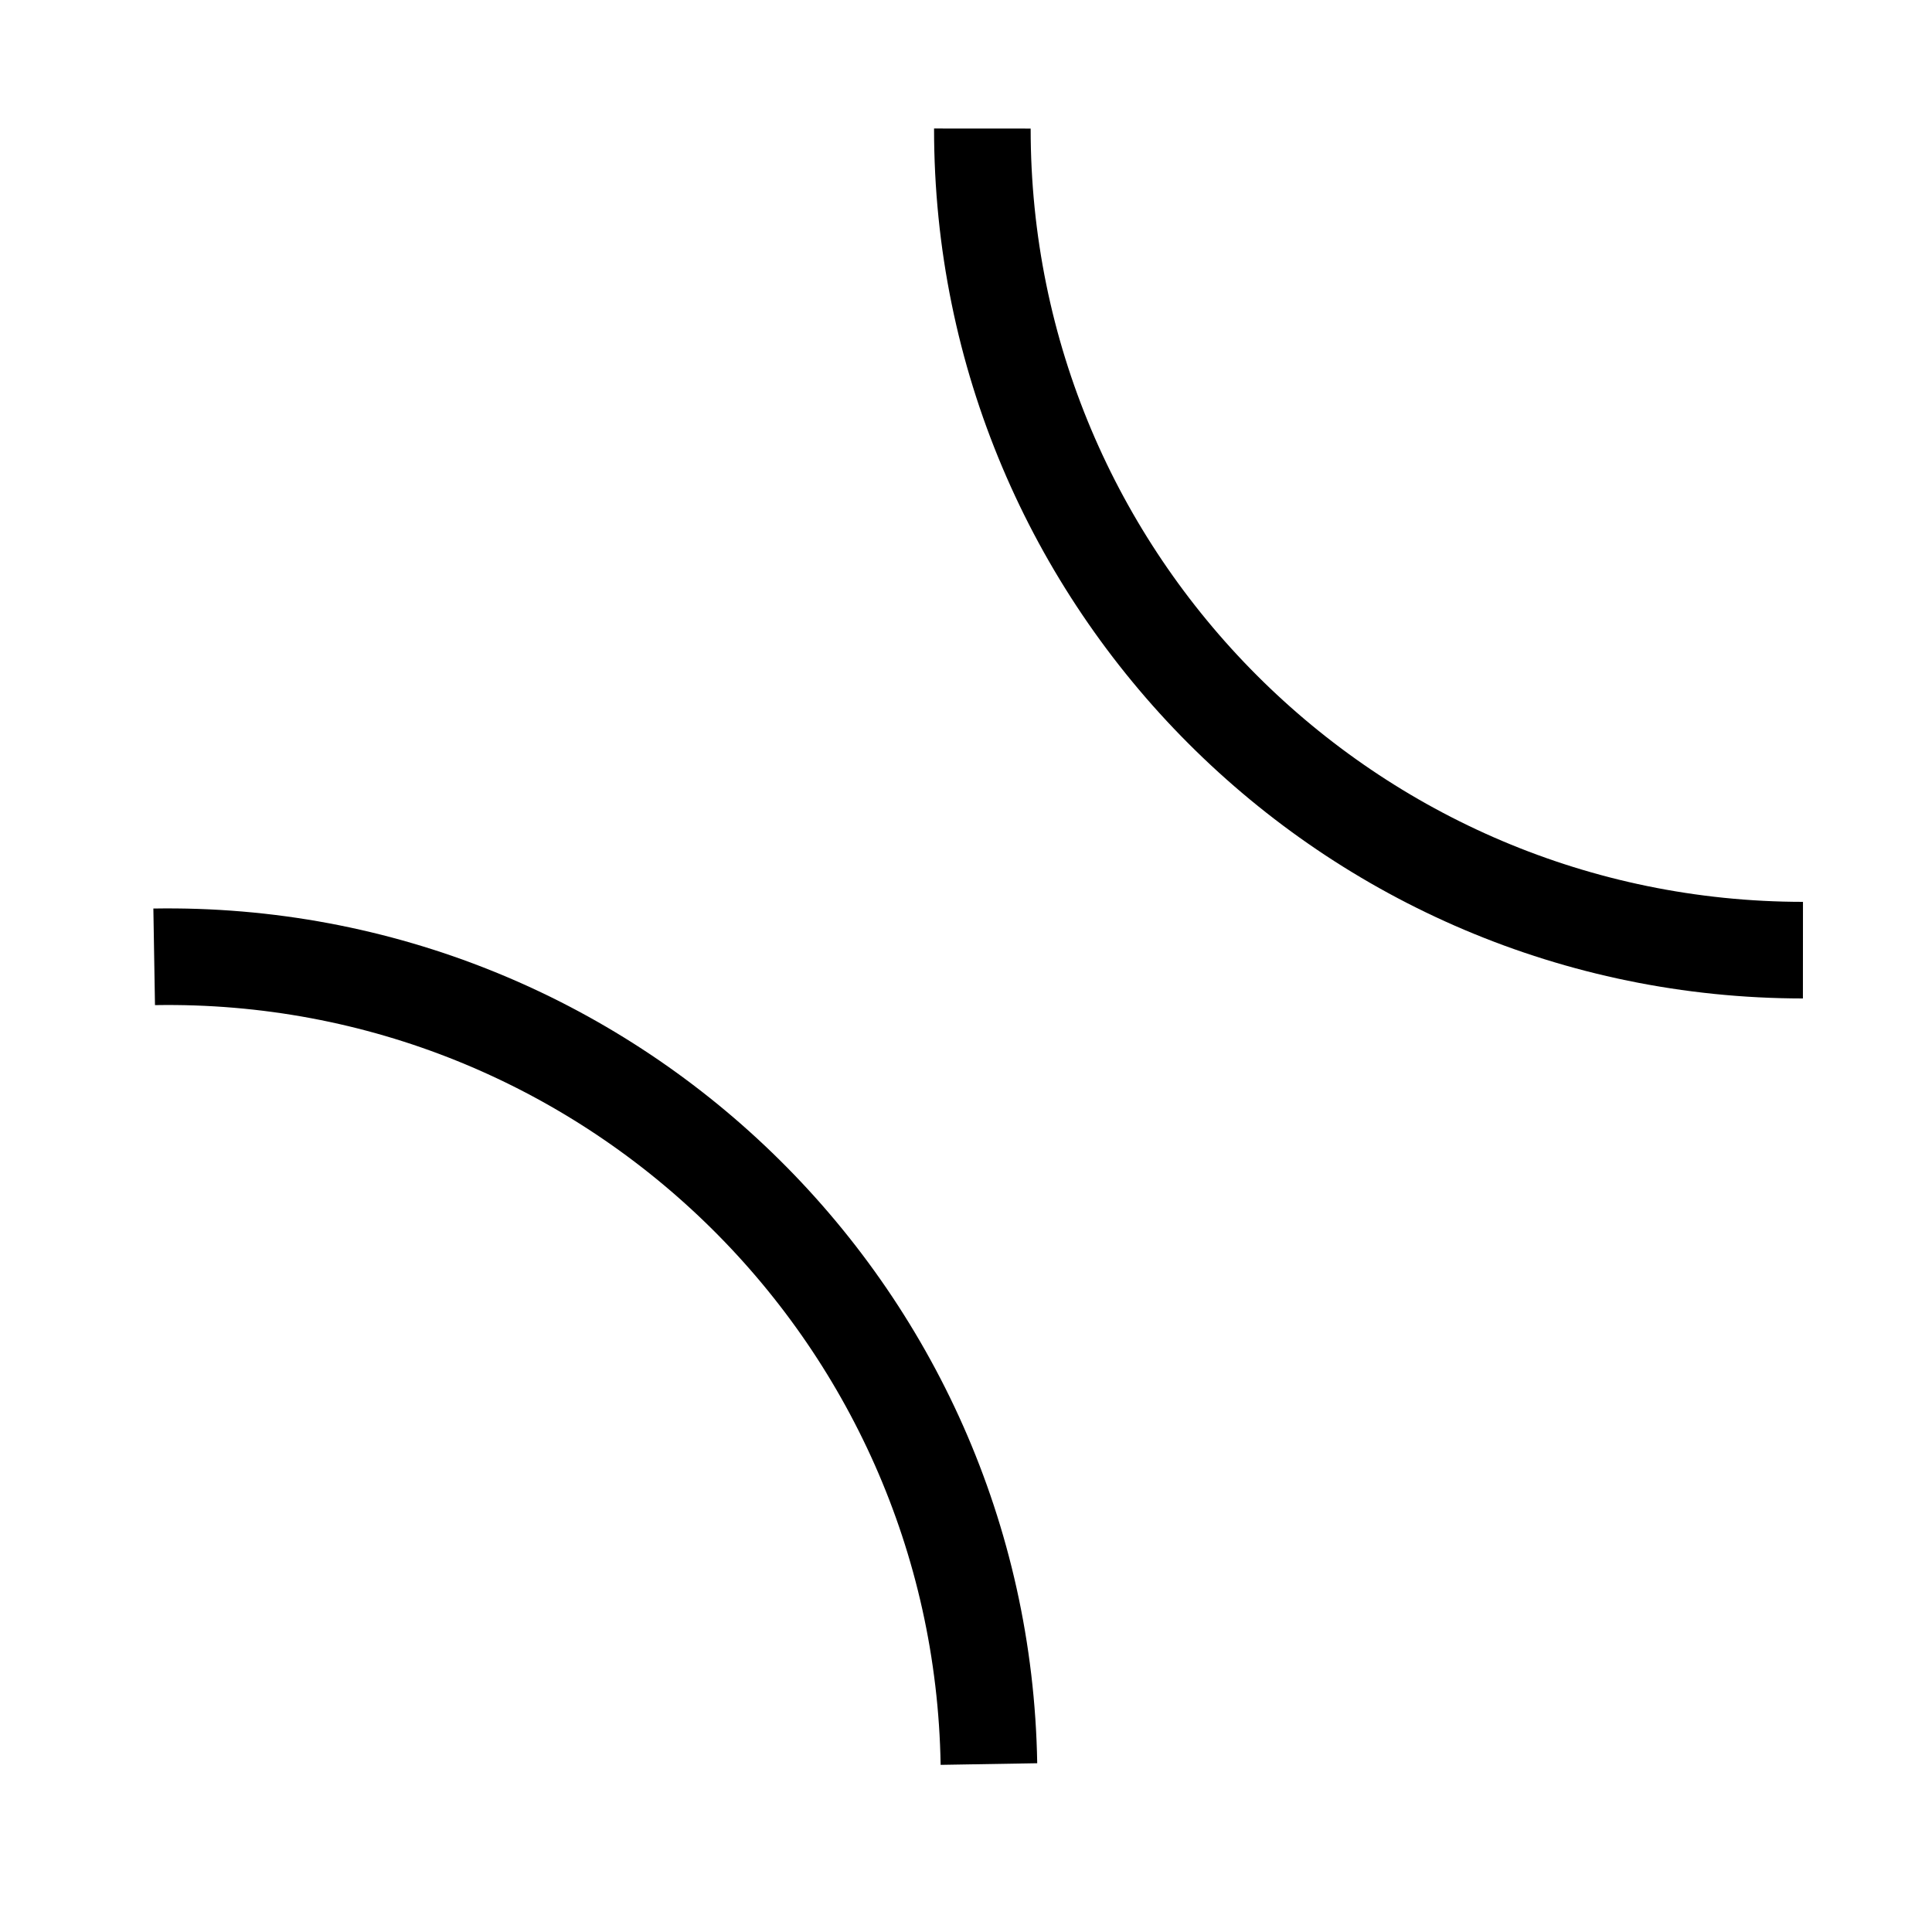
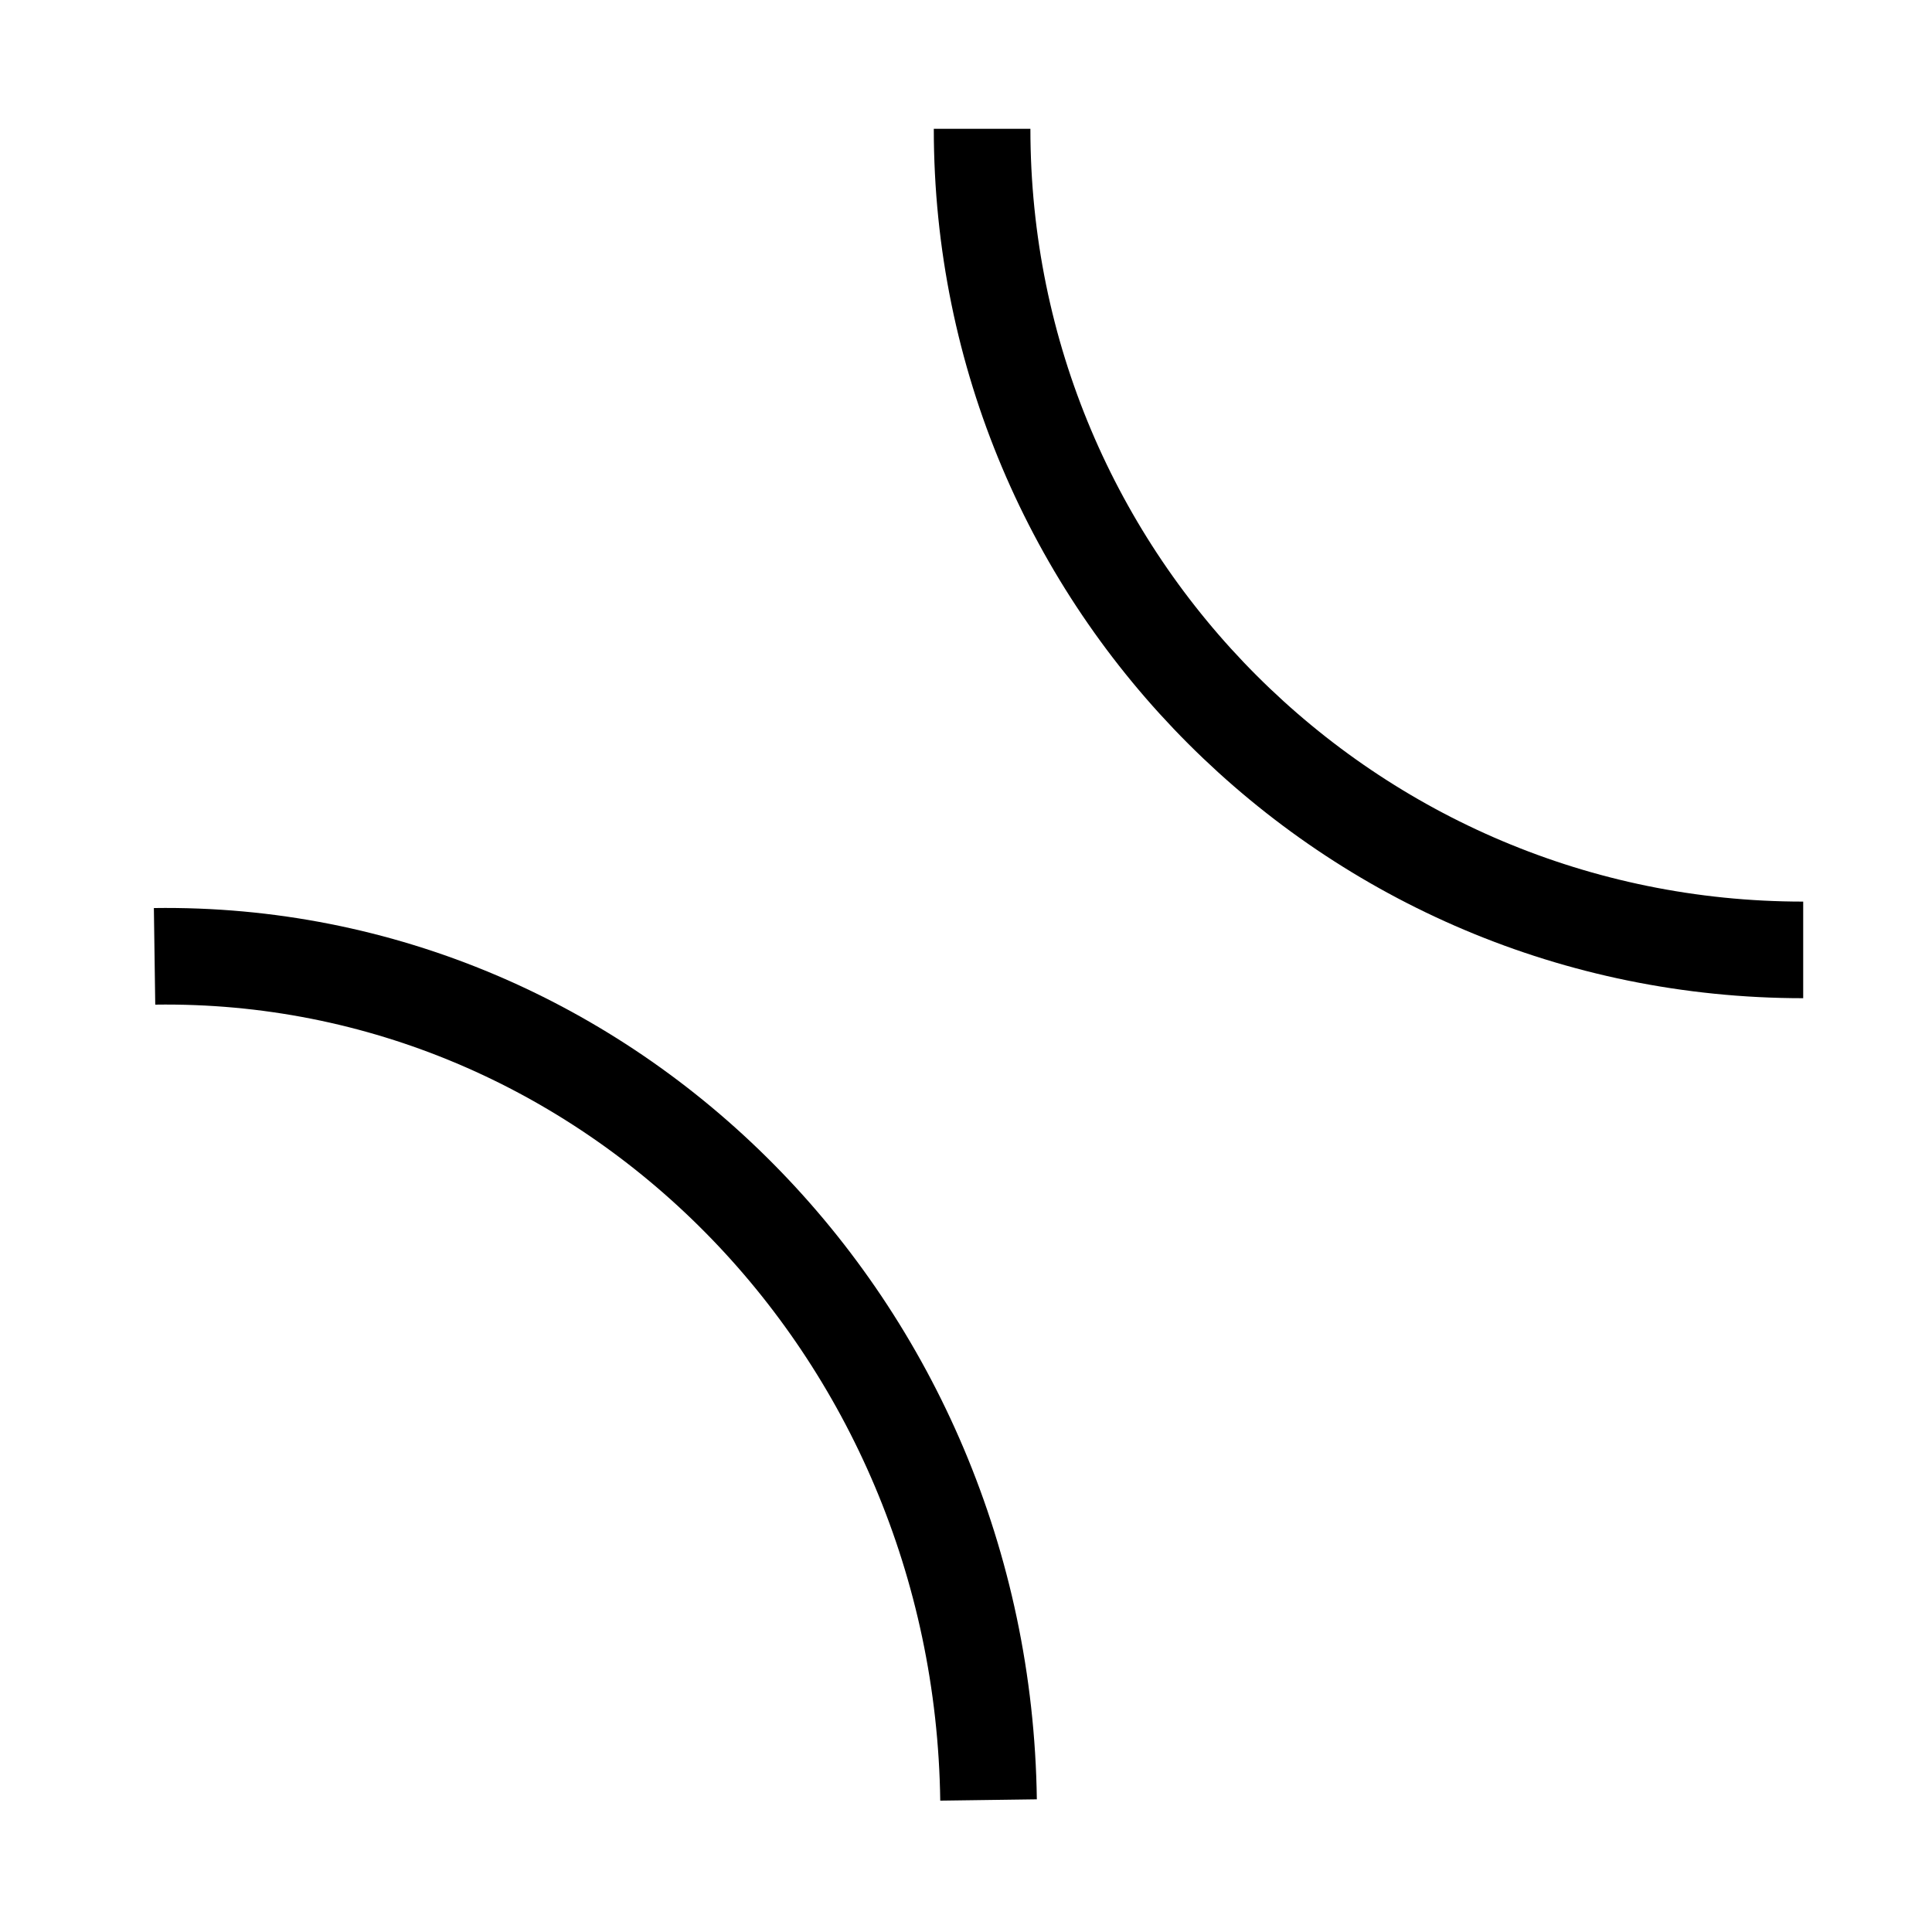
<svg xmlns="http://www.w3.org/2000/svg" version="1.1" id="Layer_1" x="0px" y="0px" viewBox="0 0 60 60" style="enable-background:new 0 0 60 60;" xml:space="preserve">
-   <path style="fill:none;stroke:#000000;stroke-width:3;stroke-miterlimit:10;" d="M55.992,29.508  C41.909,29.499,30.499,18.075,30.508,3.992" />
-   <path style="fill:none;stroke:#000000;stroke-width:3;stroke-miterlimit:10;" d="M4.788,29.715  c14.081-0.236,25.688,10.988,25.924,25.069" />
+   <style type="text/css">
+ 	.st0{fill:none;stroke:#000000;stroke-width:3;stroke-miterlimit:10;}
+ </style>
+   <path class="st0" d="M56,29.5C41.9,29.5,30.5,18.1,30.5,4" />
+   <path class="st0" d="M4.8,29.7c14.1-0.2,25.7,11.5,25.9,26.2" />
</svg>
